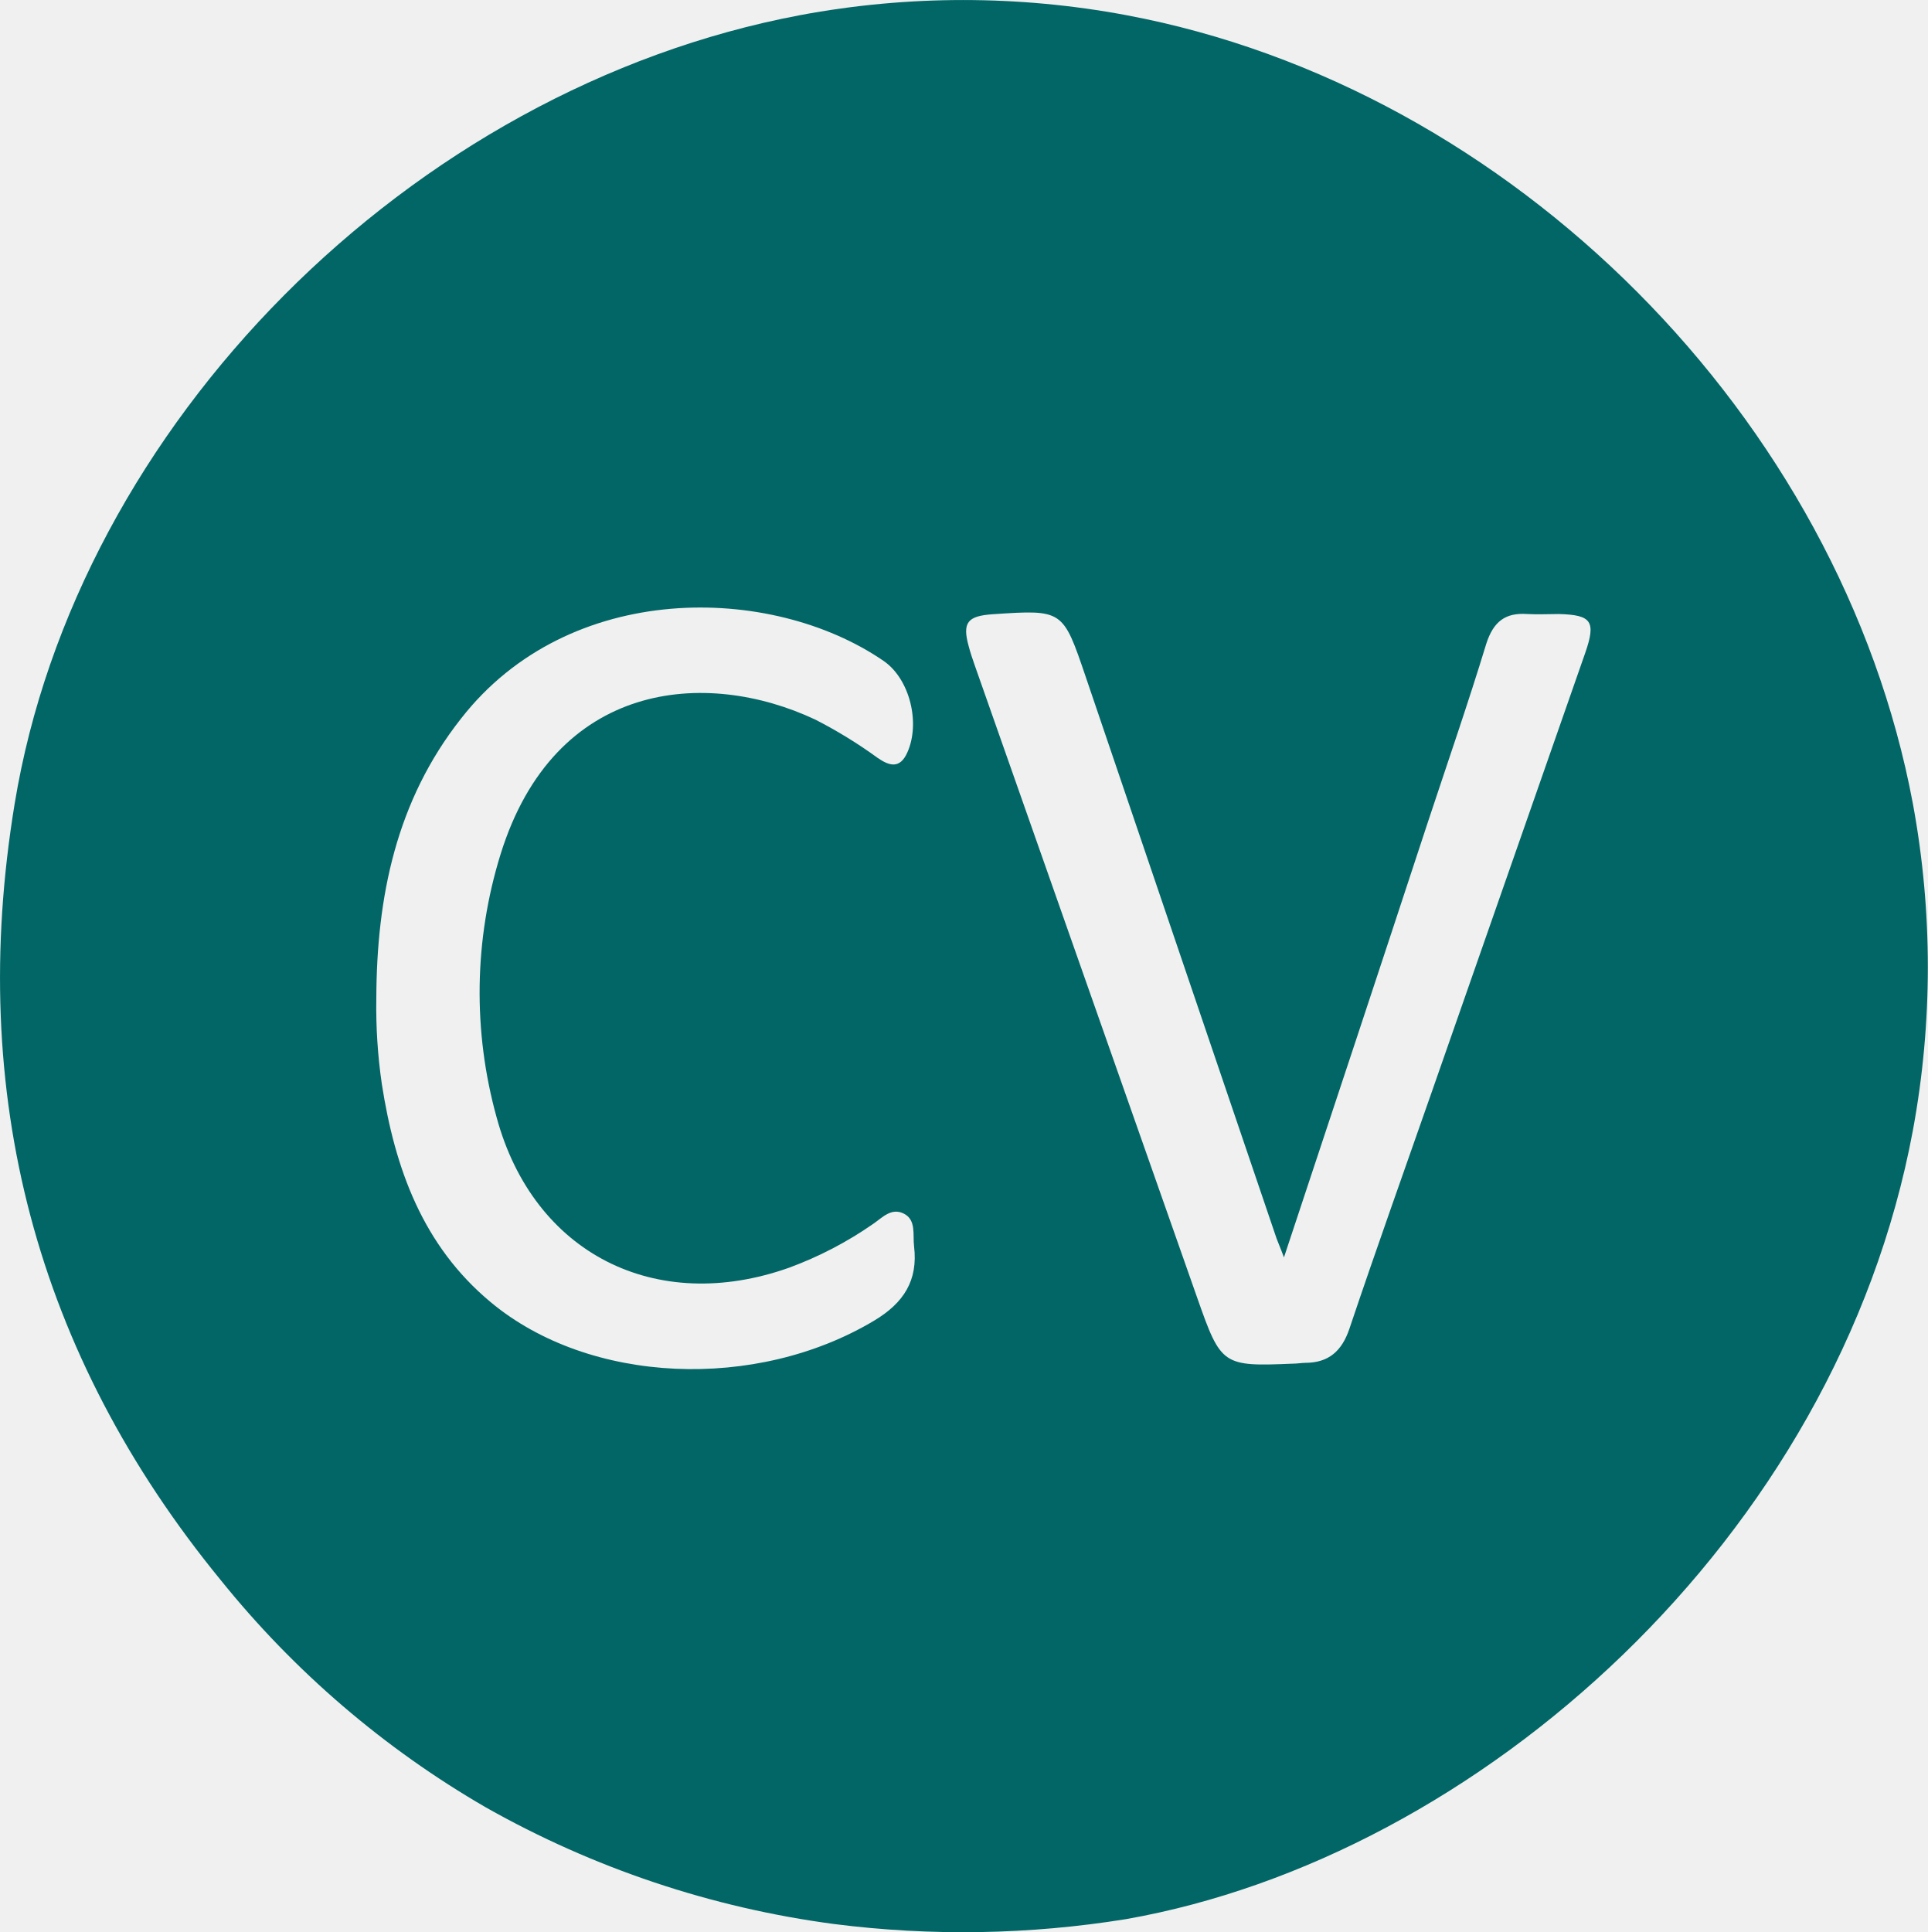
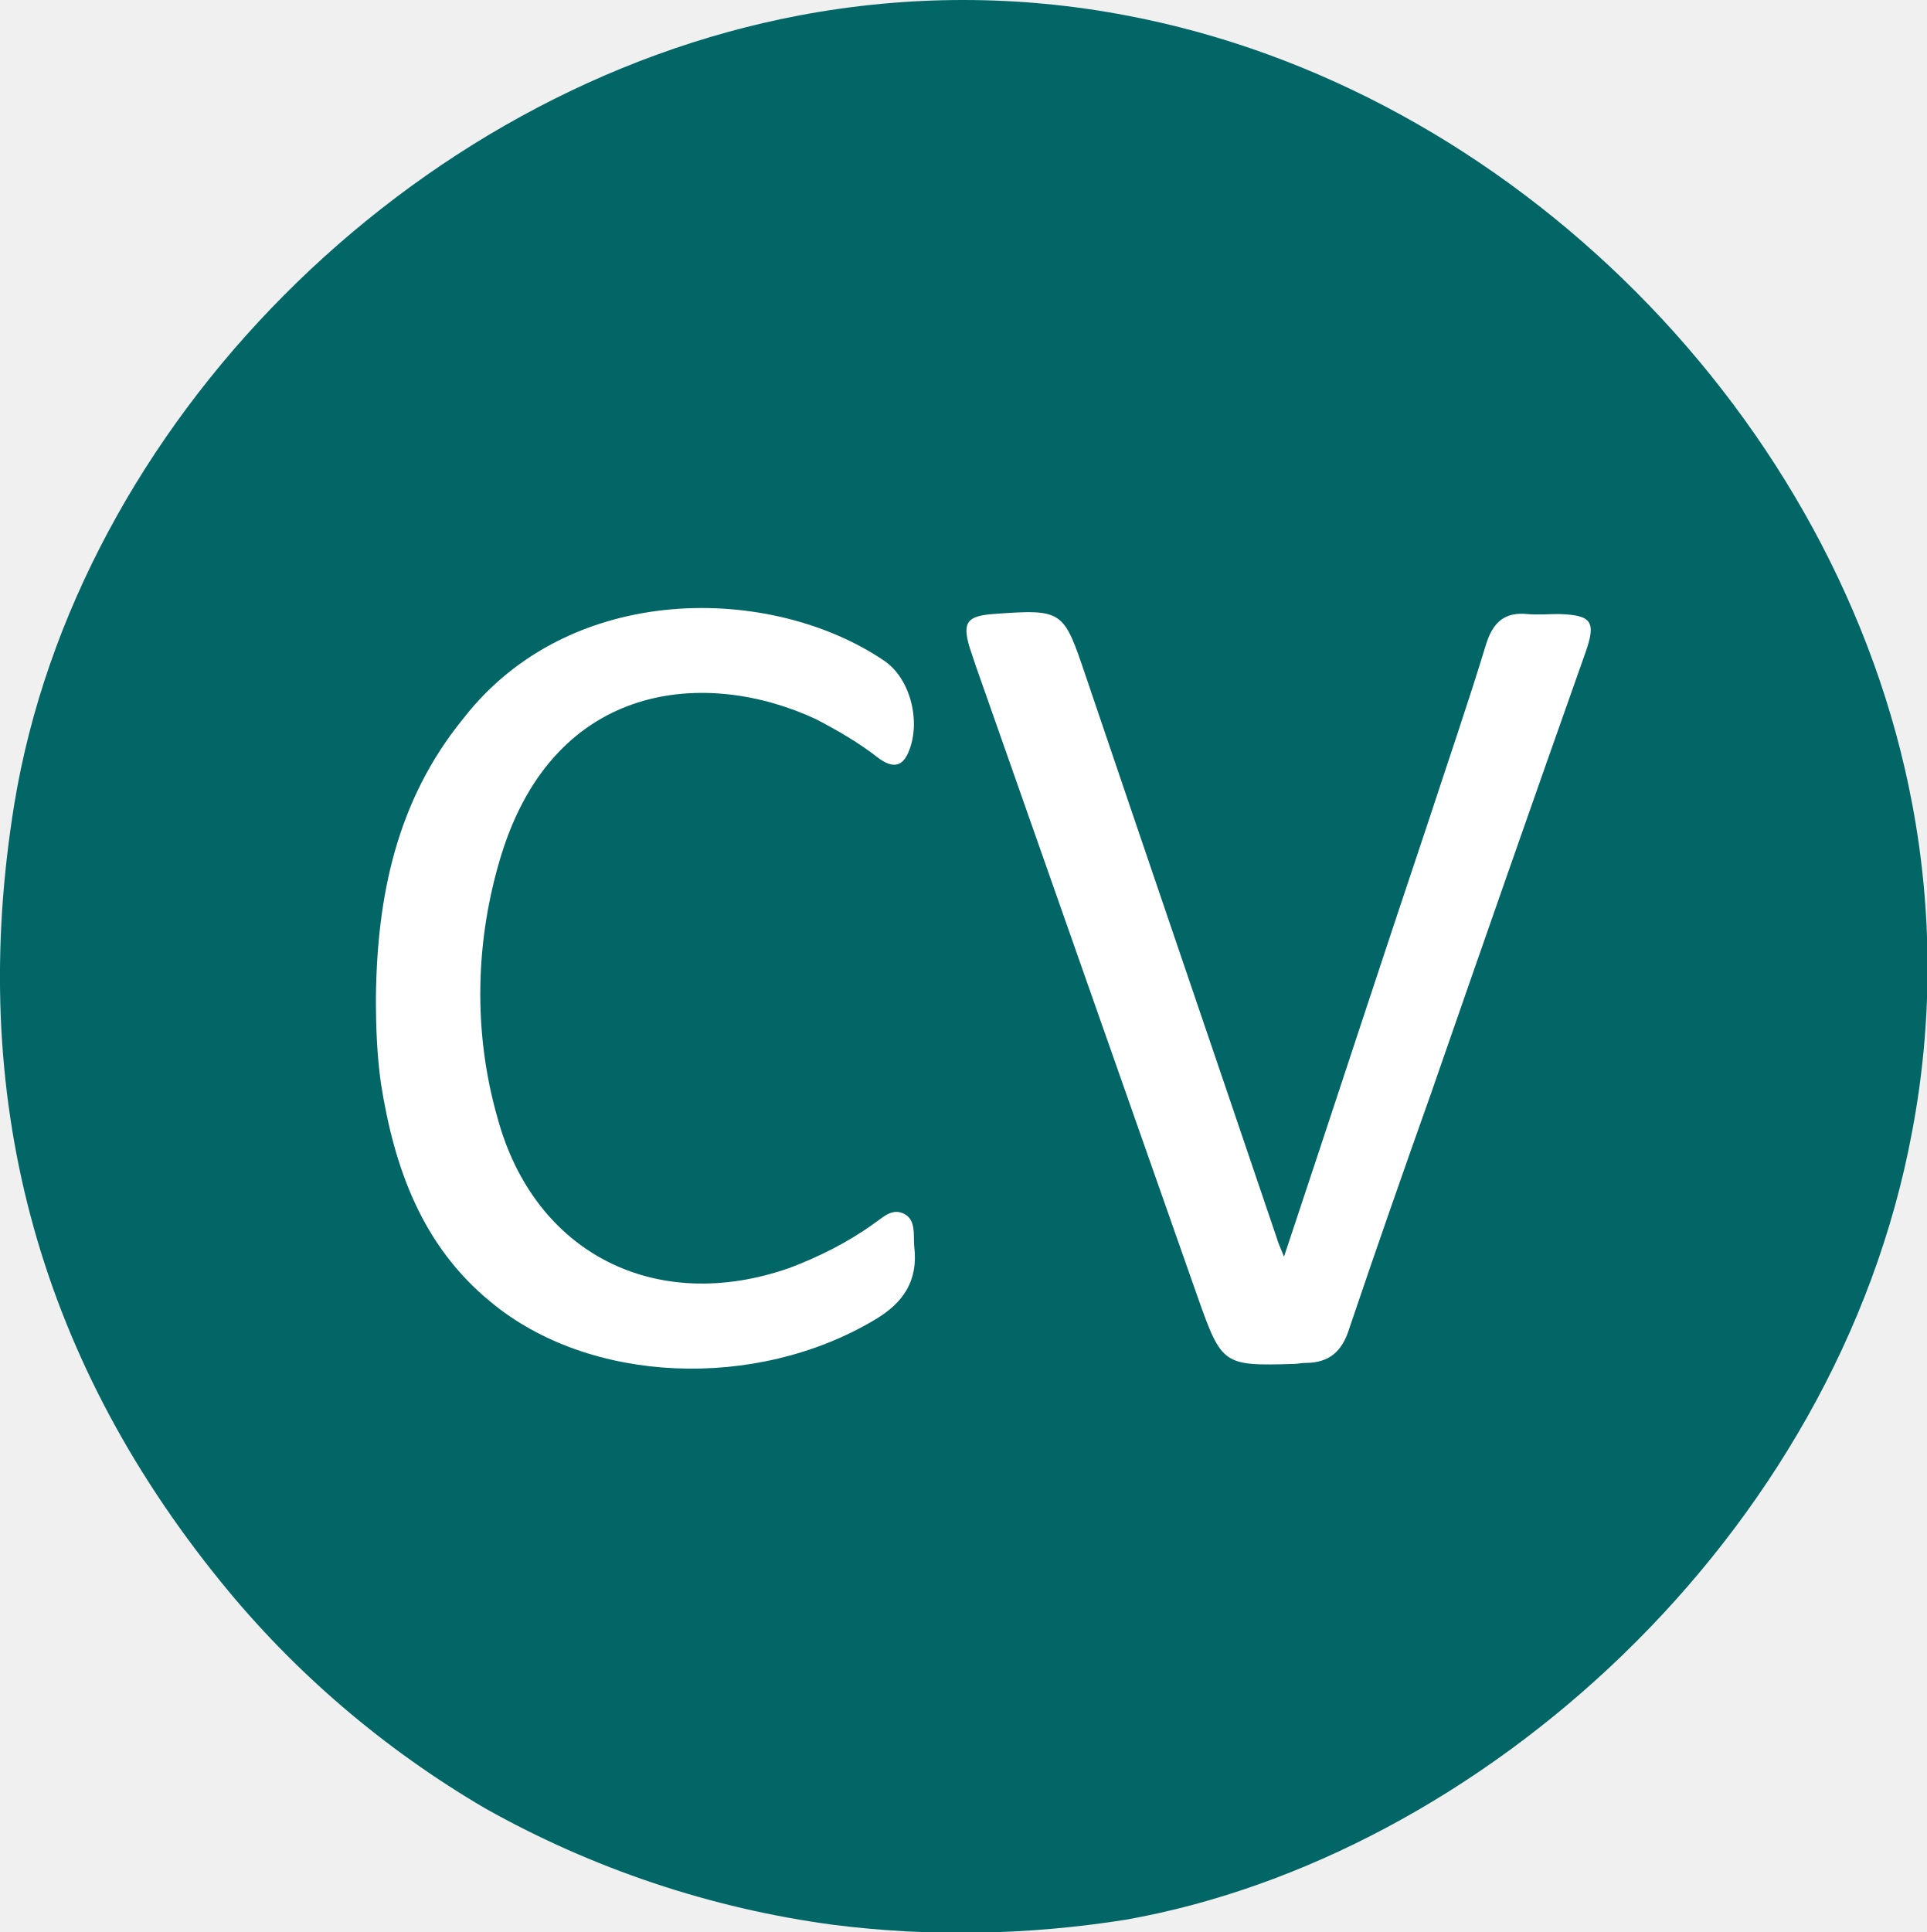
- <svg xmlns="http://www.w3.org/2000/svg" viewBox="0 0 188.65 189.07">
-   <defs>
-     <style>.cls-1{fill:#026666;}</style>
-   </defs>
-   <g id="Capa_2" data-name="Capa 2">
-     <g id="Capa_1-2" data-name="Capa 1">
-       <path class="cls-1" d="M110.21,1.48c37.78,7.07,69.94,39.46,77,77.16a88,88,0,0,1,0,32c-7.44,39.92-42.52,71.1-77,77.17a100,100,0,0,1-28.58.48,94.47,94.47,0,0,1-34.09-11.42A93.31,93.31,0,0,1,21.6,154.63C3.48,132.5-3.22,107,1.43,78.68c6.08-37.07,38.66-70,76.89-77.2A86.77,86.77,0,0,1,110.21,1.48Zm15.45,121.57c-.37-1-.56-1.4-.72-1.84q-9.34-27.51-18.69-55c-2.23-6.55-2.21-6.56-9.09-6.1-2.48.17-3,.81-2.35,3.15.16.62.37,1.22.58,1.83l21.81,62c2.3,6.54,2.46,6.65,9.35,6.36.4,0,.8-.07,1.19-.08,2.28,0,3.59-1.14,4.33-3.35,2.59-7.7,5.33-15.36,8-23q7.54-21.56,15.07-43.11c1.08-3.11.63-3.73-2.56-3.82-1,0-2.08.06-3.11,0-2.15-.15-3.3.74-4,2.88-1.79,5.87-3.8,11.67-5.73,17.5C135.13,94.51,130.46,108.58,125.66,123.05ZM36.83,97.73a52,52,0,0,0,.54,8.36c1.28,8.25,4,15.81,10.65,21.34,9.66,8.06,26,8.72,37.55,1.8,2.87-1.72,4.29-3.92,3.89-7.25-.14-1.14.23-2.59-1-3.21s-2.12.4-3,1a36.41,36.41,0,0,1-8.23,4.29c-13.07,4.64-25-1.39-28.62-14.69a45.65,45.65,0,0,1,.38-25.77c5.28-17,20.09-18.23,30.82-13.17a46,46,0,0,1,6.1,3.75c1.11.76,2.15,1.1,2.88-.52,1.31-2.87.27-7.23-2.34-9-11-7.53-30.75-7.9-41.32,5.65C38.77,78.37,36.86,87.77,36.83,97.73Z" />
+ <svg xmlns="http://www.w3.org/2000/svg" version="1.1" id="Capa_1" x="0px" y="0px" viewBox="0 0 188.6 189.1" style="enable-background:new 0 0 188.6 189.1;" xml:space="preserve">
+   <style type="text/css">
+ 	.st0{fill:#FFFFFF;}
+ 	.st1{fill:#026666;}
+ </style>
+   <g id="Capa_2_1_">
+     <g id="Capa_1-2">
+       <circle class="st0" cx="94.3" cy="94.7" r="75.2" />
+       <path class="st1" d="M110.2,1.5c37.8,7.1,69.9,39.5,77,77.2c2,10.6,2,21.4,0,32c-7.4,39.9-42.5,71.1-77,77.2    c-9.5,1.5-19.1,1.7-28.6,0.5c-12-1.6-23.6-5.5-34.1-11.4c-9.9-5.8-18.7-13.3-25.9-22.2C3.5,132.5-3.2,107,1.4,78.7    c6.1-37.1,38.7-70,76.9-77.2C88.9-0.5,99.7-0.5,110.2,1.5z M125.7,123c-0.4-1-0.6-1.4-0.7-1.8c-6.2-18.3-12.5-36.7-18.7-55    c-2.2-6.5-2.2-6.6-9.1-6.1c-2.5,0.2-3,0.8-2.3,3.2c0.2,0.6,0.4,1.2,0.6,1.8l21.8,62c2.3,6.5,2.5,6.6,9.3,6.4    c0.4,0,0.8-0.1,1.2-0.1c2.3,0,3.6-1.1,4.3-3.4c2.6-7.7,5.3-15.4,8-23c5-14.4,10-28.7,15.1-43.1c1.1-3.1,0.6-3.7-2.6-3.8    c-1,0-2.1,0.1-3.1,0c-2.1-0.2-3.3,0.7-4,2.9c-1.8,5.9-3.8,11.7-5.7,17.5C135.1,94.5,130.5,108.6,125.7,123z M36.8,97.7    c0,2.8,0.1,5.6,0.5,8.4c1.3,8.2,4,15.8,10.7,21.3c9.7,8.1,26,8.7,37.6,1.8c2.9-1.7,4.3-3.9,3.9-7.2c-0.1-1.1,0.2-2.6-1-3.2    s-2.1,0.4-3,1c-2.5,1.8-5.3,3.2-8.2,4.3c-13.1,4.6-25-1.4-28.6-14.7c-2.4-8.4-2.2-17.4,0.4-25.8c5.3-17,20.1-18.2,30.8-13.2    c2.1,1.1,4.2,2.3,6.1,3.8c1.1,0.8,2.2,1.1,2.9-0.5c1.3-2.9,0.3-7.2-2.3-9c-11-7.5-30.8-7.9-41.3,5.7    C38.8,78.4,36.9,87.8,36.8,97.7z" />
    </g>
  </g>
</svg>
